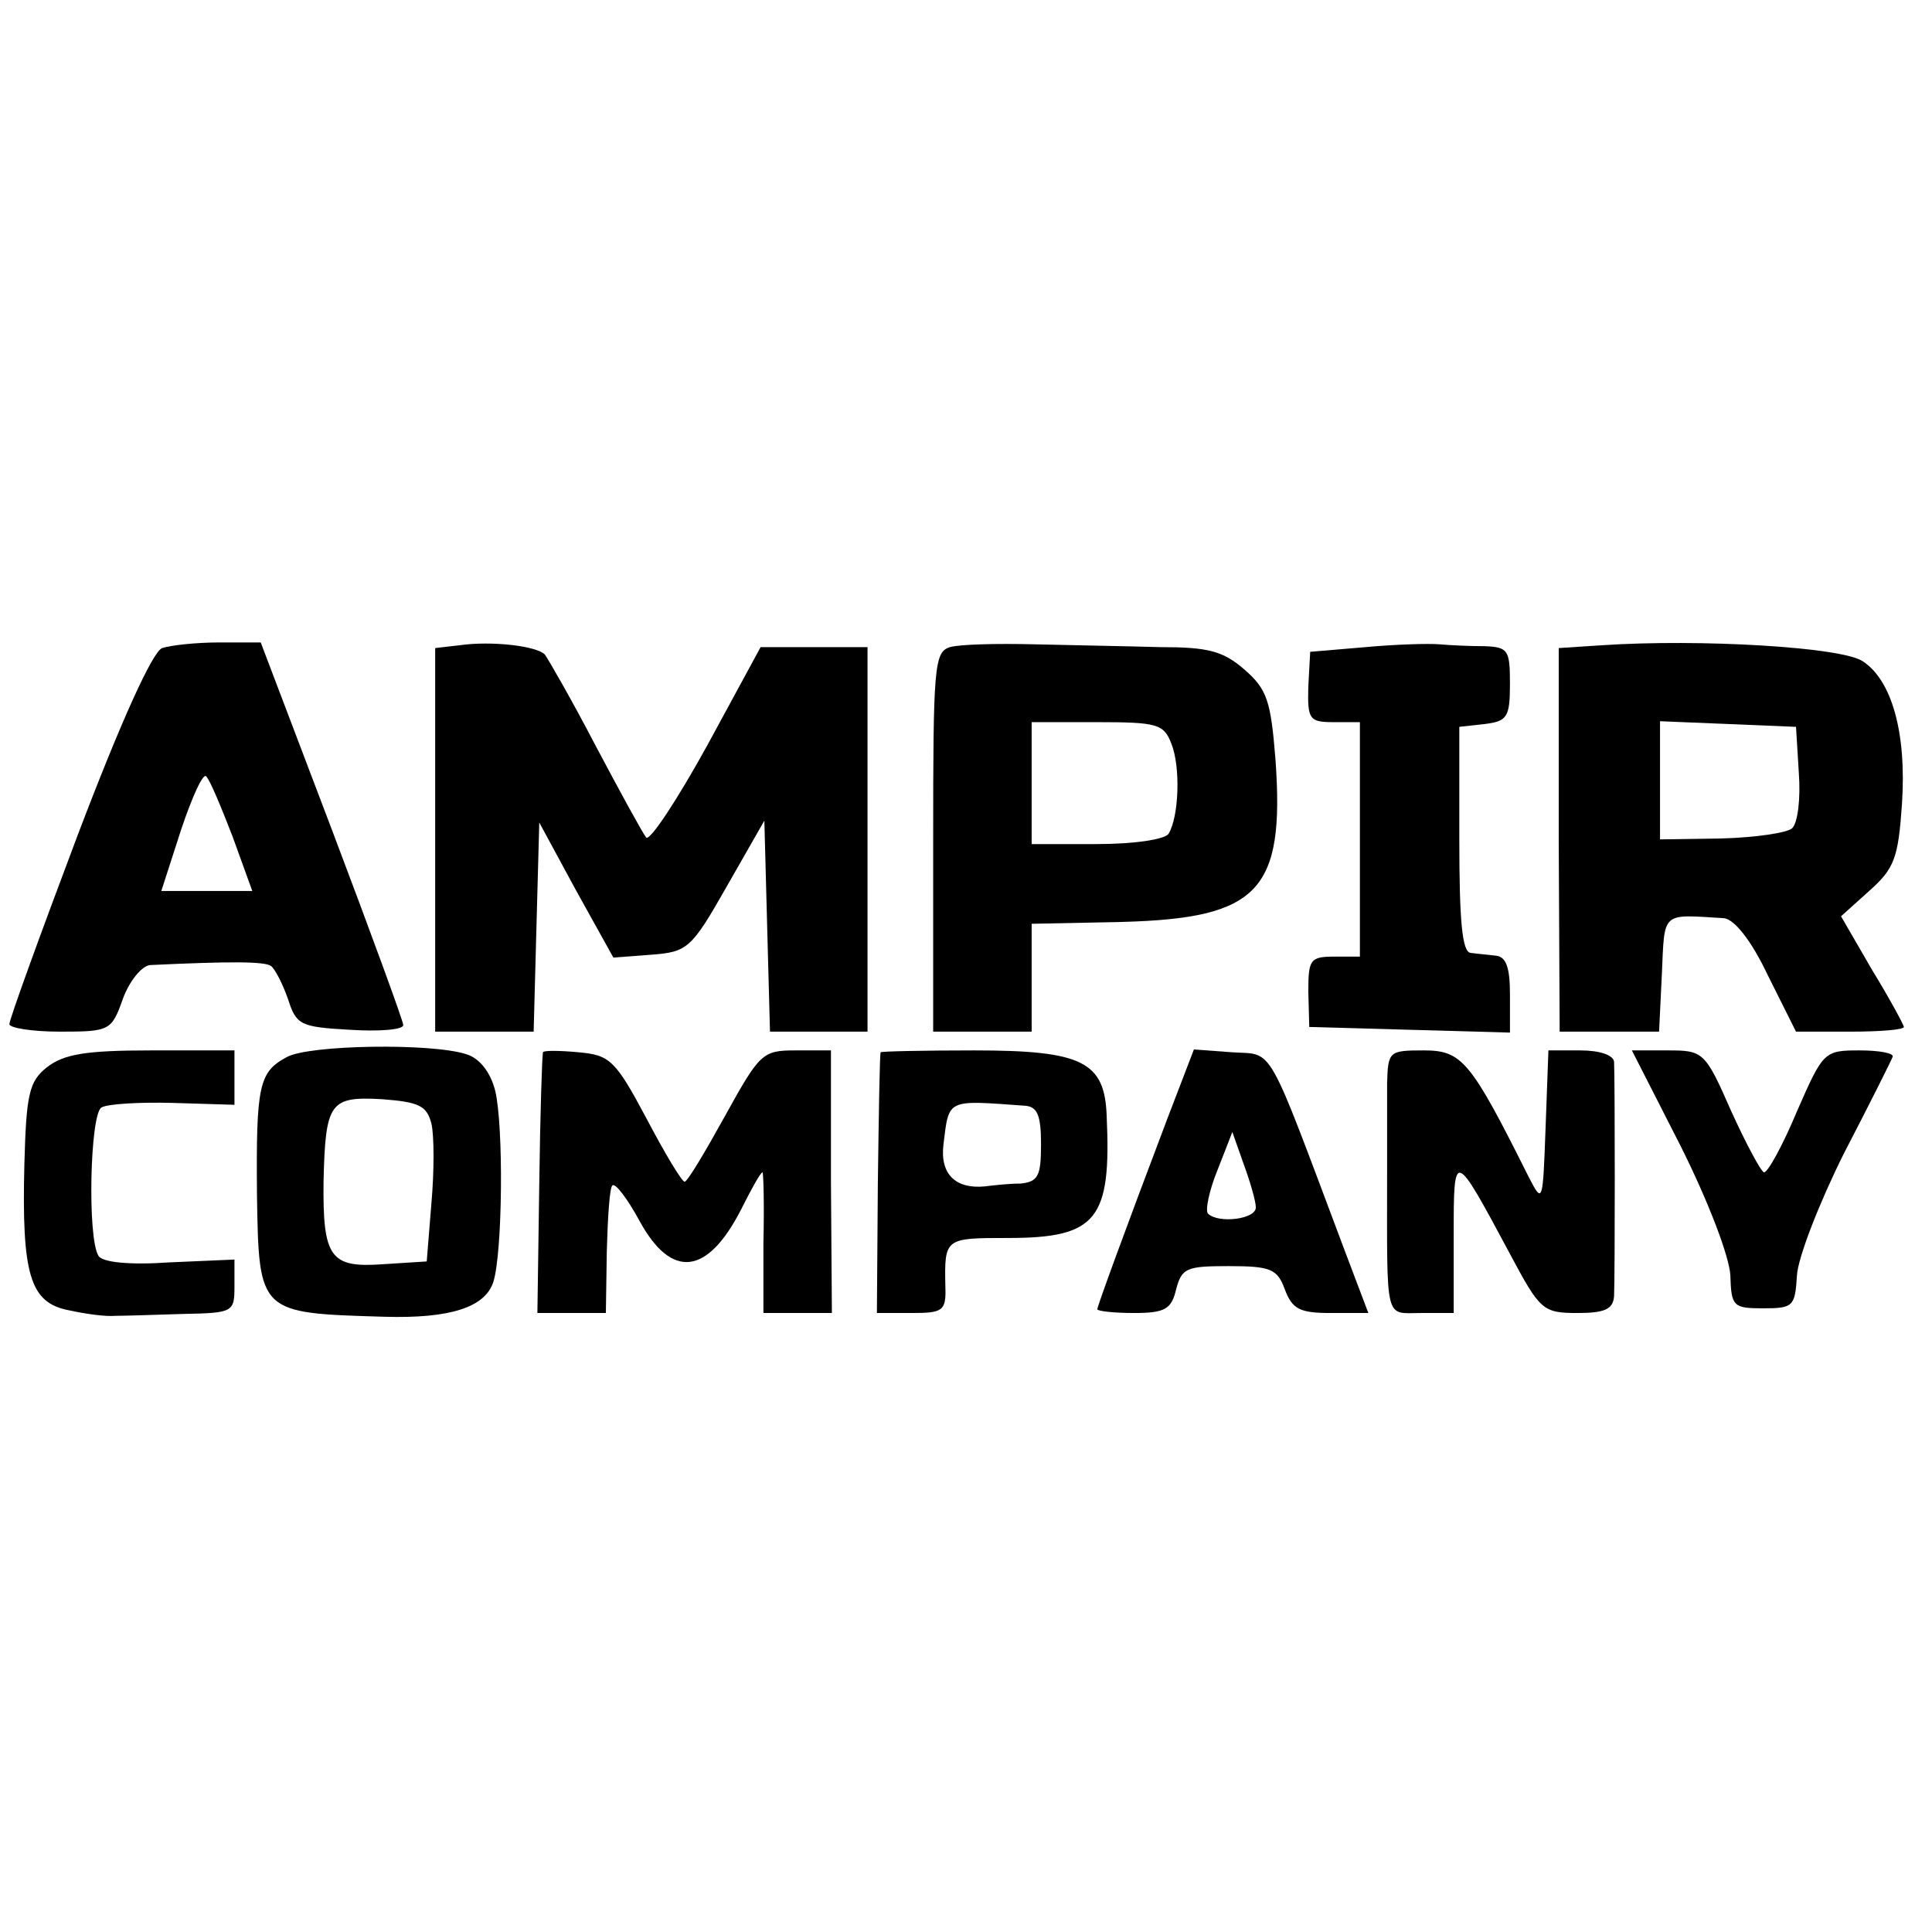
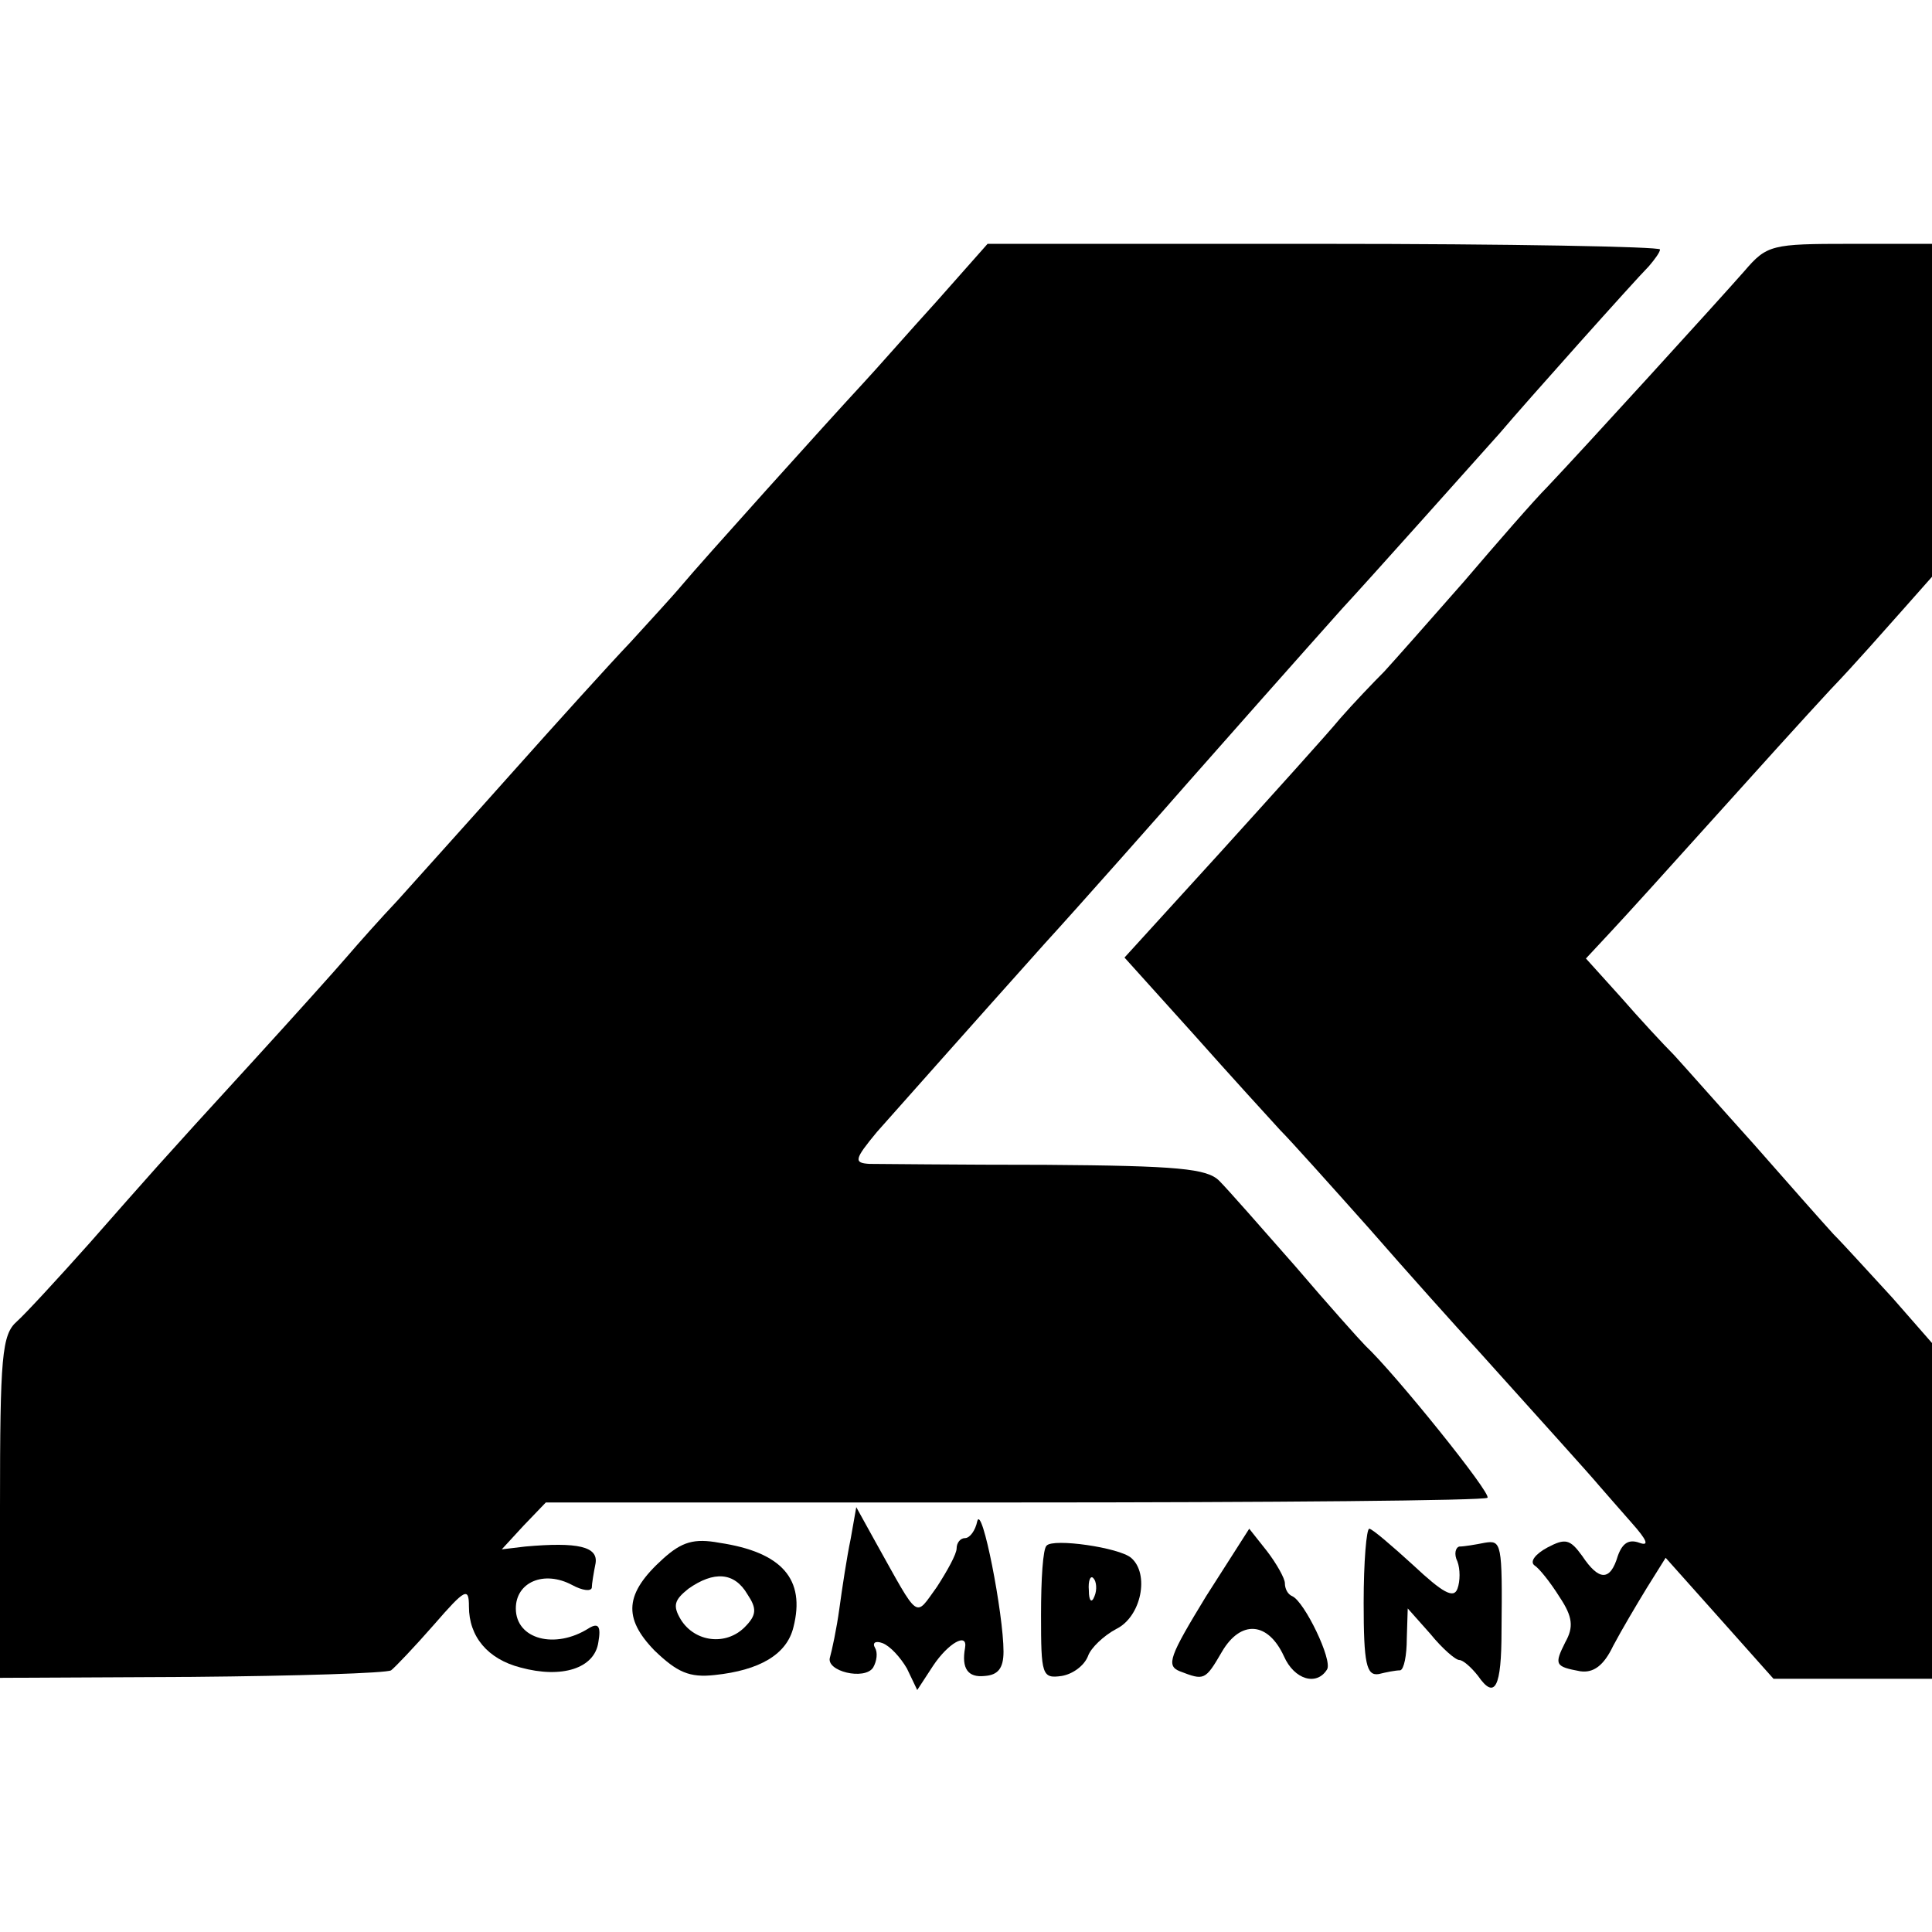
<svg xmlns="http://www.w3.org/2000/svg" version="1.0" width="206pt" height="206pt" viewBox="0 0 206 206" preserveAspectRatio="xMidYMid meet">
  <g transform="translate(0,206) scale(0.1,-0.1)" fill="#000000" stroke="none">
-     <path d="M173 1369 c-10 -3 -44 -78 -90 -199 -40 -106 -73 -197 -73 -202 0 -4 24 -8 54 -8 53 0 55 1 67 35 7 19 20 35 29 36 85 4 122 4 129 -1 4 -3 12 -18 18 -35 9 -28 13 -30 66 -33 31 -2 57 0 57 5 0 4 -34 97 -76 208 l-76 200 -44 0 c-25 0 -52 -3 -61 -6z m75 -201 l21 -58 -48 0 -49 0 21 65 c12 36 24 62 27 57 4 -4 16 -33 28 -64z" />
-     <path d="M490 1372 l-26 -3 0 -204 0 -205 53 0 52 0 3 112 3 111 39 -72 40 -72 40 3 c39 3 43 6 81 73 l40 70 3 -113 3 -112 52 0 52 0 0 205 0 205 -57 0 -57 0 -57 -105 c-32 -58 -61 -102 -65 -98 -4 5 -28 49 -54 98 -26 50 -51 93 -54 97 -8 9 -56 15 -91 10z" />
-     <path d="M1013 1370 c-17 -5 -18 -21 -18 -207 l0 -203 52 0 53 0 0 58 0 57 97 2 c145 4 173 33 163 173 -5 63 -9 75 -33 96 -23 20 -39 24 -90 24 -34 1 -94 2 -134 3 -40 1 -80 0 -90 -3z m236 -103 c10 -25 8 -78 -3 -96 -4 -6 -36 -11 -77 -11 l-69 0 0 65 0 65 70 0 c64 0 71 -2 79 -23z" />
-     <path d="M1456 1370 l-59 -5 -2 -37 c-1 -35 1 -38 27 -38 l28 0 0 -125 0 -125 -27 0 c-26 0 -28 -3 -28 -37 l1 -38 107 -3 107 -3 0 41 c0 28 -4 40 -15 41 -8 1 -20 2 -27 3 -9 1 -12 34 -12 121 l0 120 27 3 c24 3 27 7 27 43 0 36 -2 39 -27 40 -16 0 -37 1 -48 2 -11 1 -47 0 -79 -3z" />
-     <path d="M1708 1372 l-46 -3 0 -205 1 -204 53 0 53 0 3 62 c3 67 -1 63 66 59 11 -1 29 -23 47 -61 l30 -60 58 0 c31 0 57 2 57 5 0 2 -15 30 -34 61 l-33 57 30 27 c27 24 31 35 35 93 5 76 -11 132 -42 152 -22 15 -173 24 -278 17z m210 -136 c2 -27 -1 -53 -7 -59 -5 -5 -39 -10 -75 -11 l-66 -1 0 63 0 63 73 -3 72 -3 3 -49z" />
-     <path d="M306 933 c-30 -16 -33 -30 -32 -147 2 -127 2 -126 136 -130 70 -2 107 10 116 37 10 32 11 167 2 204 -5 20 -17 35 -31 39 -37 12 -167 10 -191 -3z m154 -71 c3 -13 3 -51 0 -85 l-5 -62 -47 -3 c-56 -4 -64 7 -63 89 2 84 7 90 62 87 40 -3 48 -7 53 -26z" />
-     <path d="M50 922 c-19 -15 -22 -29 -24 -103 -3 -118 6 -148 47 -156 18 -4 40 -7 50 -6 9 0 42 1 72 2 54 1 55 2 55 30 l0 28 -69 -3 c-43 -3 -72 0 -76 7 -12 19 -9 150 3 158 6 4 41 6 77 5 l65 -2 0 29 0 29 -89 0 c-70 0 -93 -4 -111 -18z" />
-     <path d="M579 938 c-1 -2 -3 -65 -4 -140 l-2 -138 36 0 37 0 1 66 c1 36 3 68 6 70 3 3 16 -14 29 -38 34 -62 72 -58 108 12 11 22 21 40 23 40 1 0 2 -34 1 -75 l0 -75 36 0 37 0 -1 140 0 140 -38 0 c-35 0 -38 -3 -75 -70 -21 -38 -40 -70 -43 -70 -3 0 -21 30 -41 68 -33 62 -39 67 -72 70 -21 2 -38 2 -38 0z" />
-     <path d="M939 938 c-1 -2 -2 -65 -3 -140 l-1 -138 37 0 c33 0 37 2 36 28 -1 52 -1 52 67 52 95 0 110 20 105 130 -2 58 -26 70 -141 70 -54 0 -100 -1 -100 -2z m154 -57 c13 -1 17 -10 17 -41 0 -34 -3 -40 -22 -42 -13 0 -30 -2 -38 -3 -31 -3 -48 13 -44 45 6 49 3 47 87 41z" />
-     <path d="M1245 868 c-47 -124 -75 -201 -75 -204 0 -2 18 -4 39 -4 33 0 40 4 45 25 6 23 11 25 56 25 45 0 52 -3 60 -25 8 -21 16 -25 49 -25 l40 0 -25 66 c-85 226 -75 209 -120 212 l-41 3 -28 -73z m94 -95 c1 -13 -40 -18 -51 -7 -3 3 1 24 10 46 l16 41 12 -34 c7 -19 13 -40 13 -46z" />
-     <path d="M1479 905 c0 -19 0 -62 0 -95 0 -162 -3 -150 36 -150 l35 0 0 82 c0 93 0 93 60 -19 32 -60 35 -63 72 -63 29 0 38 4 39 18 1 20 1 231 0 250 -1 7 -15 12 -36 12 l-34 0 -3 -82 c-3 -81 -3 -82 -18 -53 -62 124 -71 135 -112 135 -37 0 -38 -1 -39 -35z" />
-     <path d="M1792 838 c30 -60 52 -118 53 -138 1 -33 3 -35 35 -35 32 0 34 2 36 35 1 19 24 78 50 130 27 52 50 98 52 103 2 4 -14 7 -35 7 -38 0 -39 -1 -67 -65 -15 -36 -31 -65 -35 -65 -3 0 -19 30 -35 65 -28 64 -30 65 -68 65 l-38 0 52 -102z" />
+     <path d="M999 1739 c-30 -33 -65 -73 -79 -88 -38 -41 -173 -191 -193 -215 -10 -12 -35 -39 -55 -61 -21 -22 -78 -85 -127 -140 -49 -55 -104 -116 -121 -135 -18 -19 -42 -46 -54 -60 -12 -14 -56 -63 -98 -109 -108 -118 -110 -121 -177 -197 -33 -37 -68 -75 -77 -83 -16 -14 -18 -37 -18 -198 l0 -182 204 1 c113 1 208 4 213 7 4 3 25 25 46 49 33 38 37 40 37 19 0 -32 20 -56 55 -65 44 -12 79 -1 83 27 3 17 0 21 -10 15 -36 -23 -78 -12 -78 21 0 28 30 41 60 25 11 -6 20 -7 21 -3 0 4 2 16 4 26 3 18 -19 23 -75 18 l-25 -3 23 25 24 25 499 0 c275 0 502 2 505 5 5 4 -99 133 -130 162 -6 6 -40 44 -75 85 -36 41 -72 82 -81 91 -13 13 -44 16 -185 17 -94 0 -178 1 -188 1 -17 1 -16 5 8 34 24 27 102 115 179 201 33 36 133 149 153 172 21 24 130 147 164 185 27 29 142 158 168 187 27 32 145 164 159 178 6 7 12 15 12 18 0 3 -161 6 -359 6 l-358 0 -54 -61z" />
+     <path d="M1860 1771 c-29 -33 -173 -191 -210 -230 -14 -14 -54 -60 -89 -101 -36 -41 -74 -84 -85 -96 -12 -12 -33 -34 -47 -50 -14 -17 -71 -80 -128 -143 l-102 -112 73 -81 c40 -45 82 -91 93 -103 11 -11 54 -59 95 -105 41 -47 93 -105 116 -130 71 -79 119 -132 129 -144 6 -7 21 -24 35 -40 16 -18 19 -25 8 -21 -11 4 -18 0 -23 -14 -8 -27 -20 -27 -38 0 -13 18 -18 19 -37 9 -13 -7 -19 -15 -14 -19 5 -3 17 -18 27 -34 14 -21 15 -32 6 -48 -12 -24 -11 -26 16 -31 14 -2 25 6 35 27 9 17 25 44 36 62 l20 32 58 -65 57 -64 85 0 84 0 0 179 0 179 -42 48 c-24 26 -52 57 -63 68 -11 12 -49 55 -85 96 -36 40 -74 83 -85 95 -11 11 -37 39 -57 62 l-37 41 27 29 c15 16 63 69 107 118 44 49 101 112 127 140 26 27 60 66 77 85 l31 35 0 178 0 177 -87 0 c-84 0 -89 -1 -113 -29z" />
+     <path d="M907 419 c-4 -19 -9 -52 -12 -74 -3 -22 -8 -45 -10 -52 -5 -15 37 -25 46 -11 4 7 5 16 2 21 -3 5 0 8 8 5 8 -3 19 -15 26 -27 l11 -23 17 26 c16 24 37 36 34 19 -4 -22 3 -32 21 -30 14 1 20 8 20 26 0 40 -23 158 -28 139 -2 -10 -8 -18 -13 -18 -5 0 -9 -5 -9 -11 0 -6 -10 -24 -21 -41 -24 -33 -18 -37 -65 47 l-21 38 -6 -34z" />
+     <path d="M1286 358 c-39 -64 -43 -74 -28 -80 26 -10 27 -10 45 21 20 34 49 32 66 -5 11 -25 35 -32 46 -14 6 10 -24 72 -37 78 -5 2 -8 8 -8 14 0 5 -9 21 -19 34 l-19 24 -46 -72z" />
+     <path d="M1454 351 c0 -65 3 -78 16 -76 8 2 18 4 23 4 4 1 7 16 7 34 l1 32 24 -27 c13 -16 27 -28 31 -28 4 0 13 -8 20 -17 18 -26 25 -12 25 48 1 94 0 97 -18 94 -10 -2 -22 -4 -27 -4 -4 -1 -6 -8 -2 -16 3 -8 3 -21 0 -29 -4 -11 -16 -4 -47 25 -23 21 -44 39 -47 39 -3 0 -6 -35 -6 -79z" />
+     <path d="M707 398 c-41 -37 -43 -63 -9 -98 24 -23 37 -29 64 -26 48 5 77 22 84 51 13 51 -12 80 -79 90 -27 5 -40 1 -60 -17z m90 -38 c10 -15 10 -22 -3 -35 -20 -20 -53 -16 -68 8 -9 15 -7 21 8 33 27 19 49 18 63 -6z" />
+     <path d="M1116 412 c-4 -3 -6 -36 -6 -74 0 -64 1 -68 22 -65 12 2 24 11 28 21 3 9 17 22 30 29 27 13 36 59 16 76 -13 11 -83 21 -90 13z m51 -54 c-3 -8 -6 -5 -6 6 -1 11 2 17 5 13 3 -3 4 -12 1 -19z" />
  </g>
</svg>
